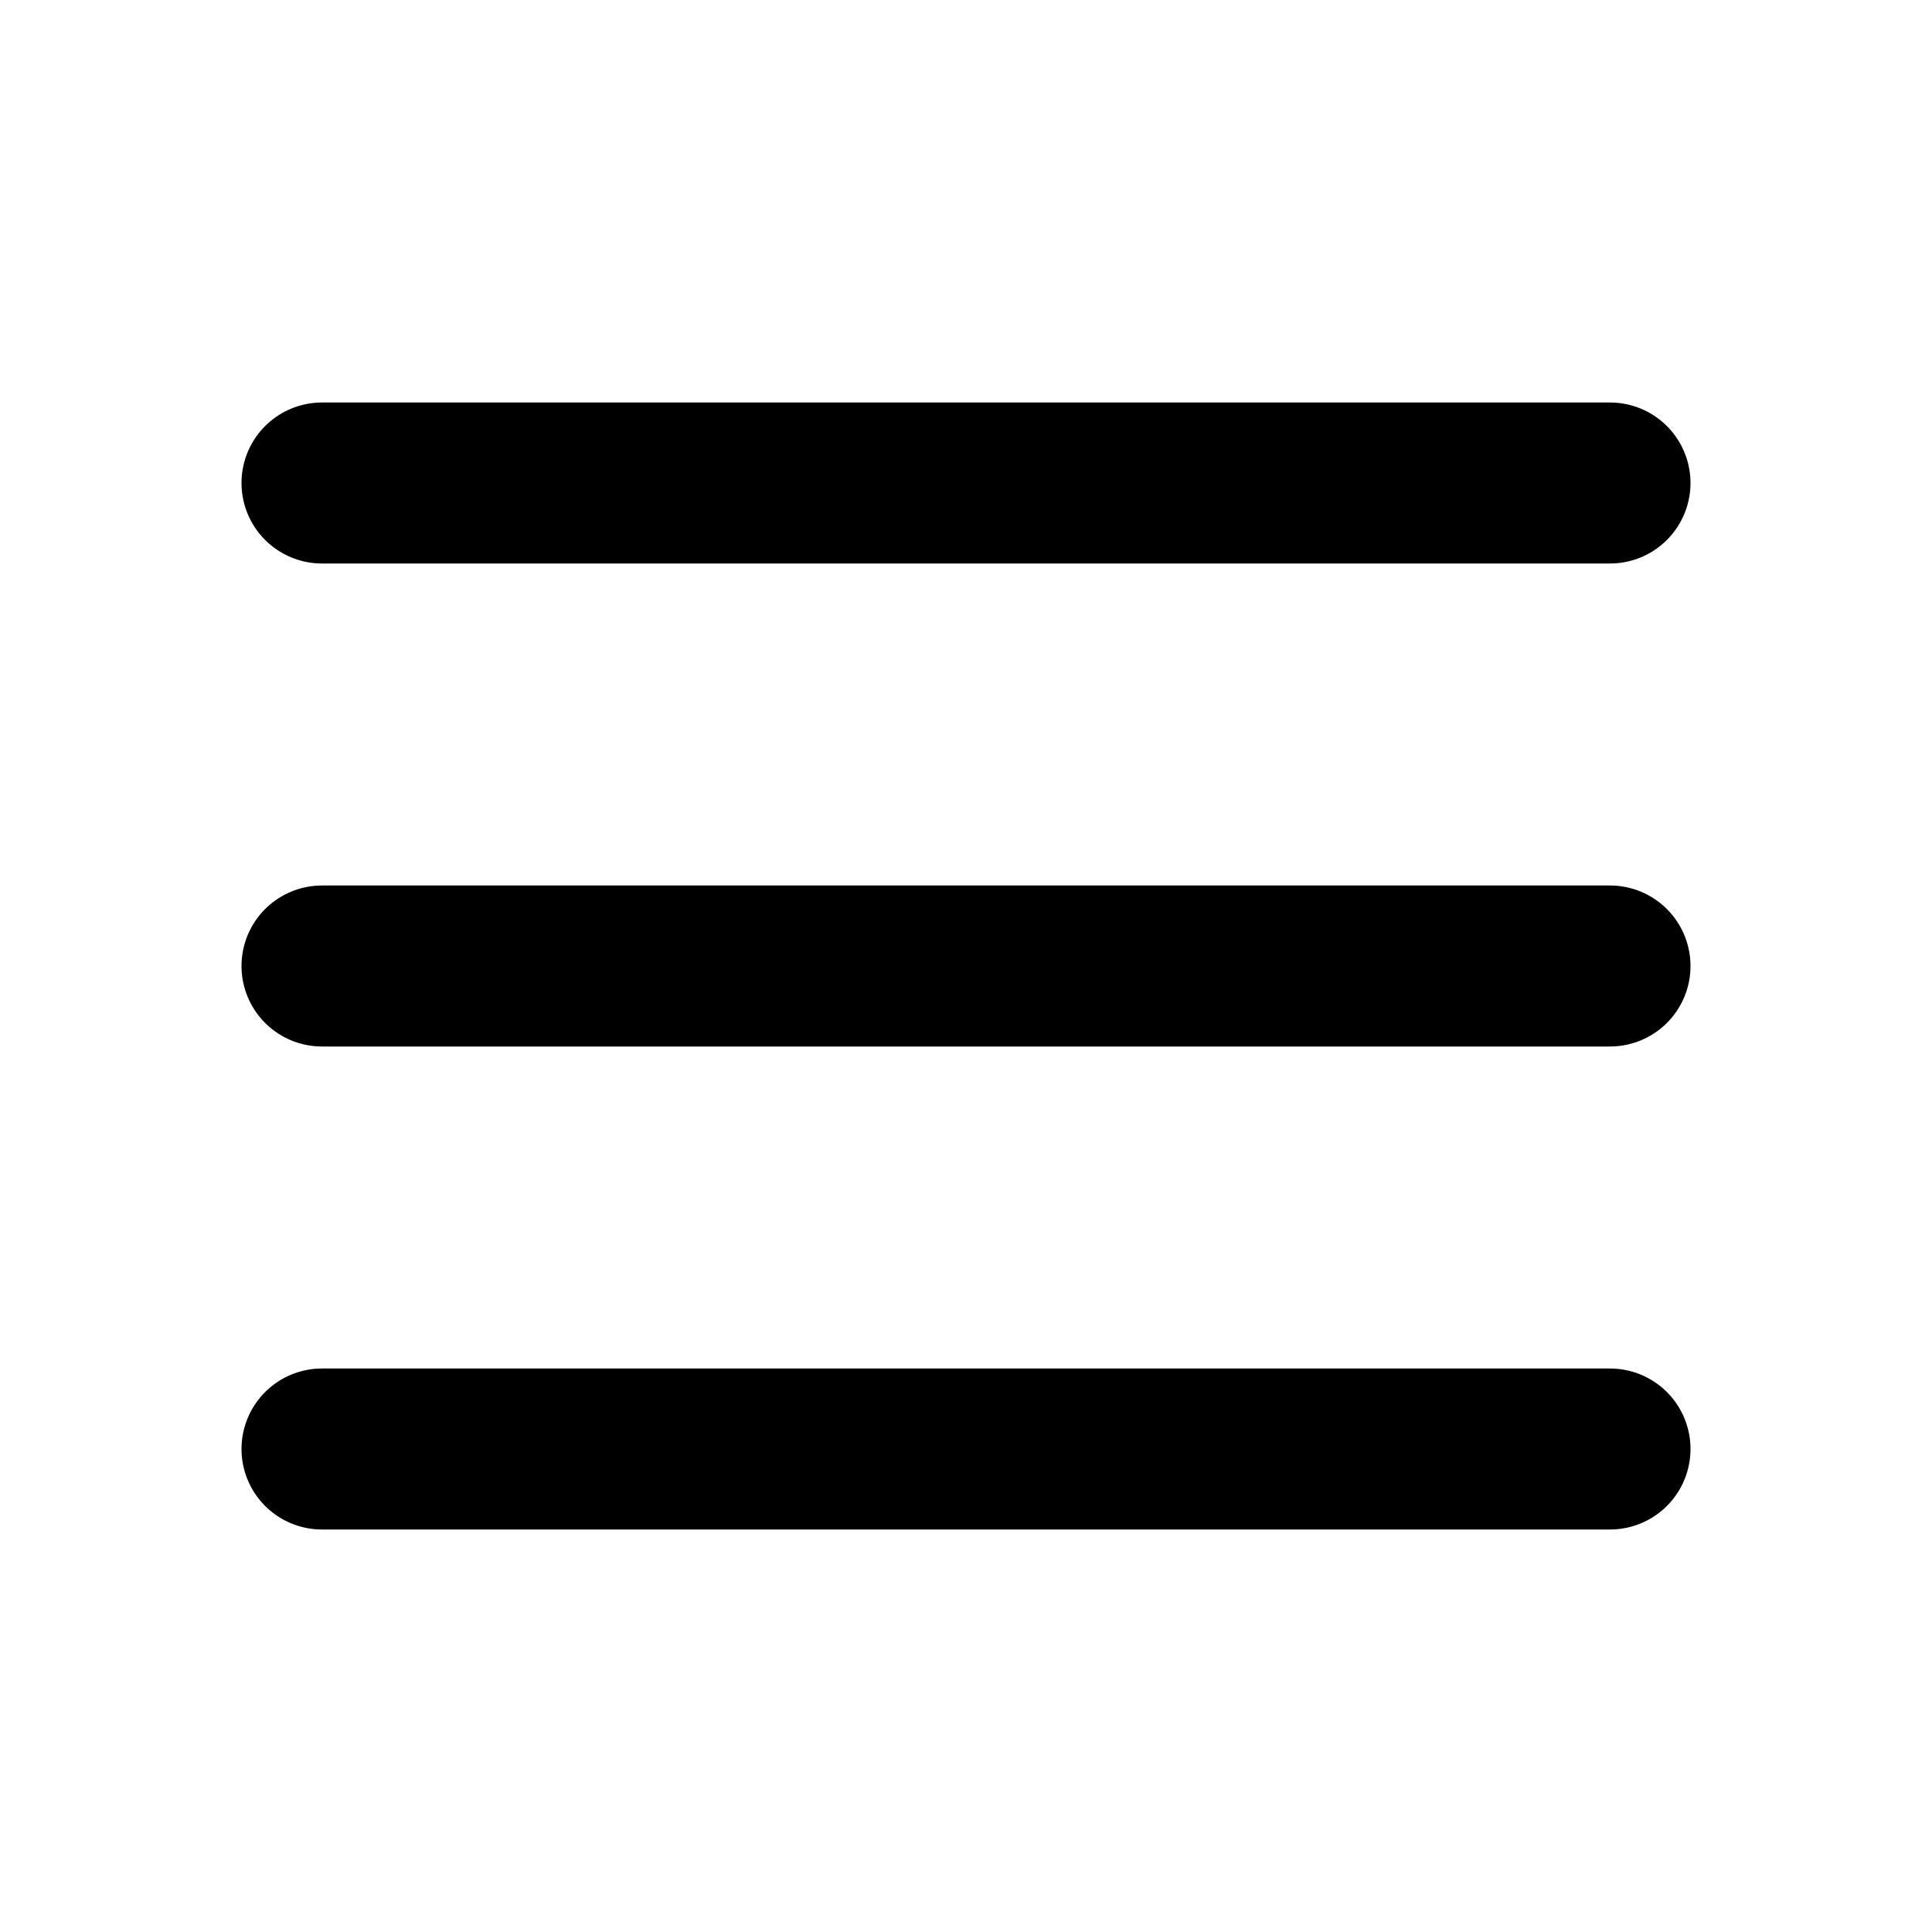
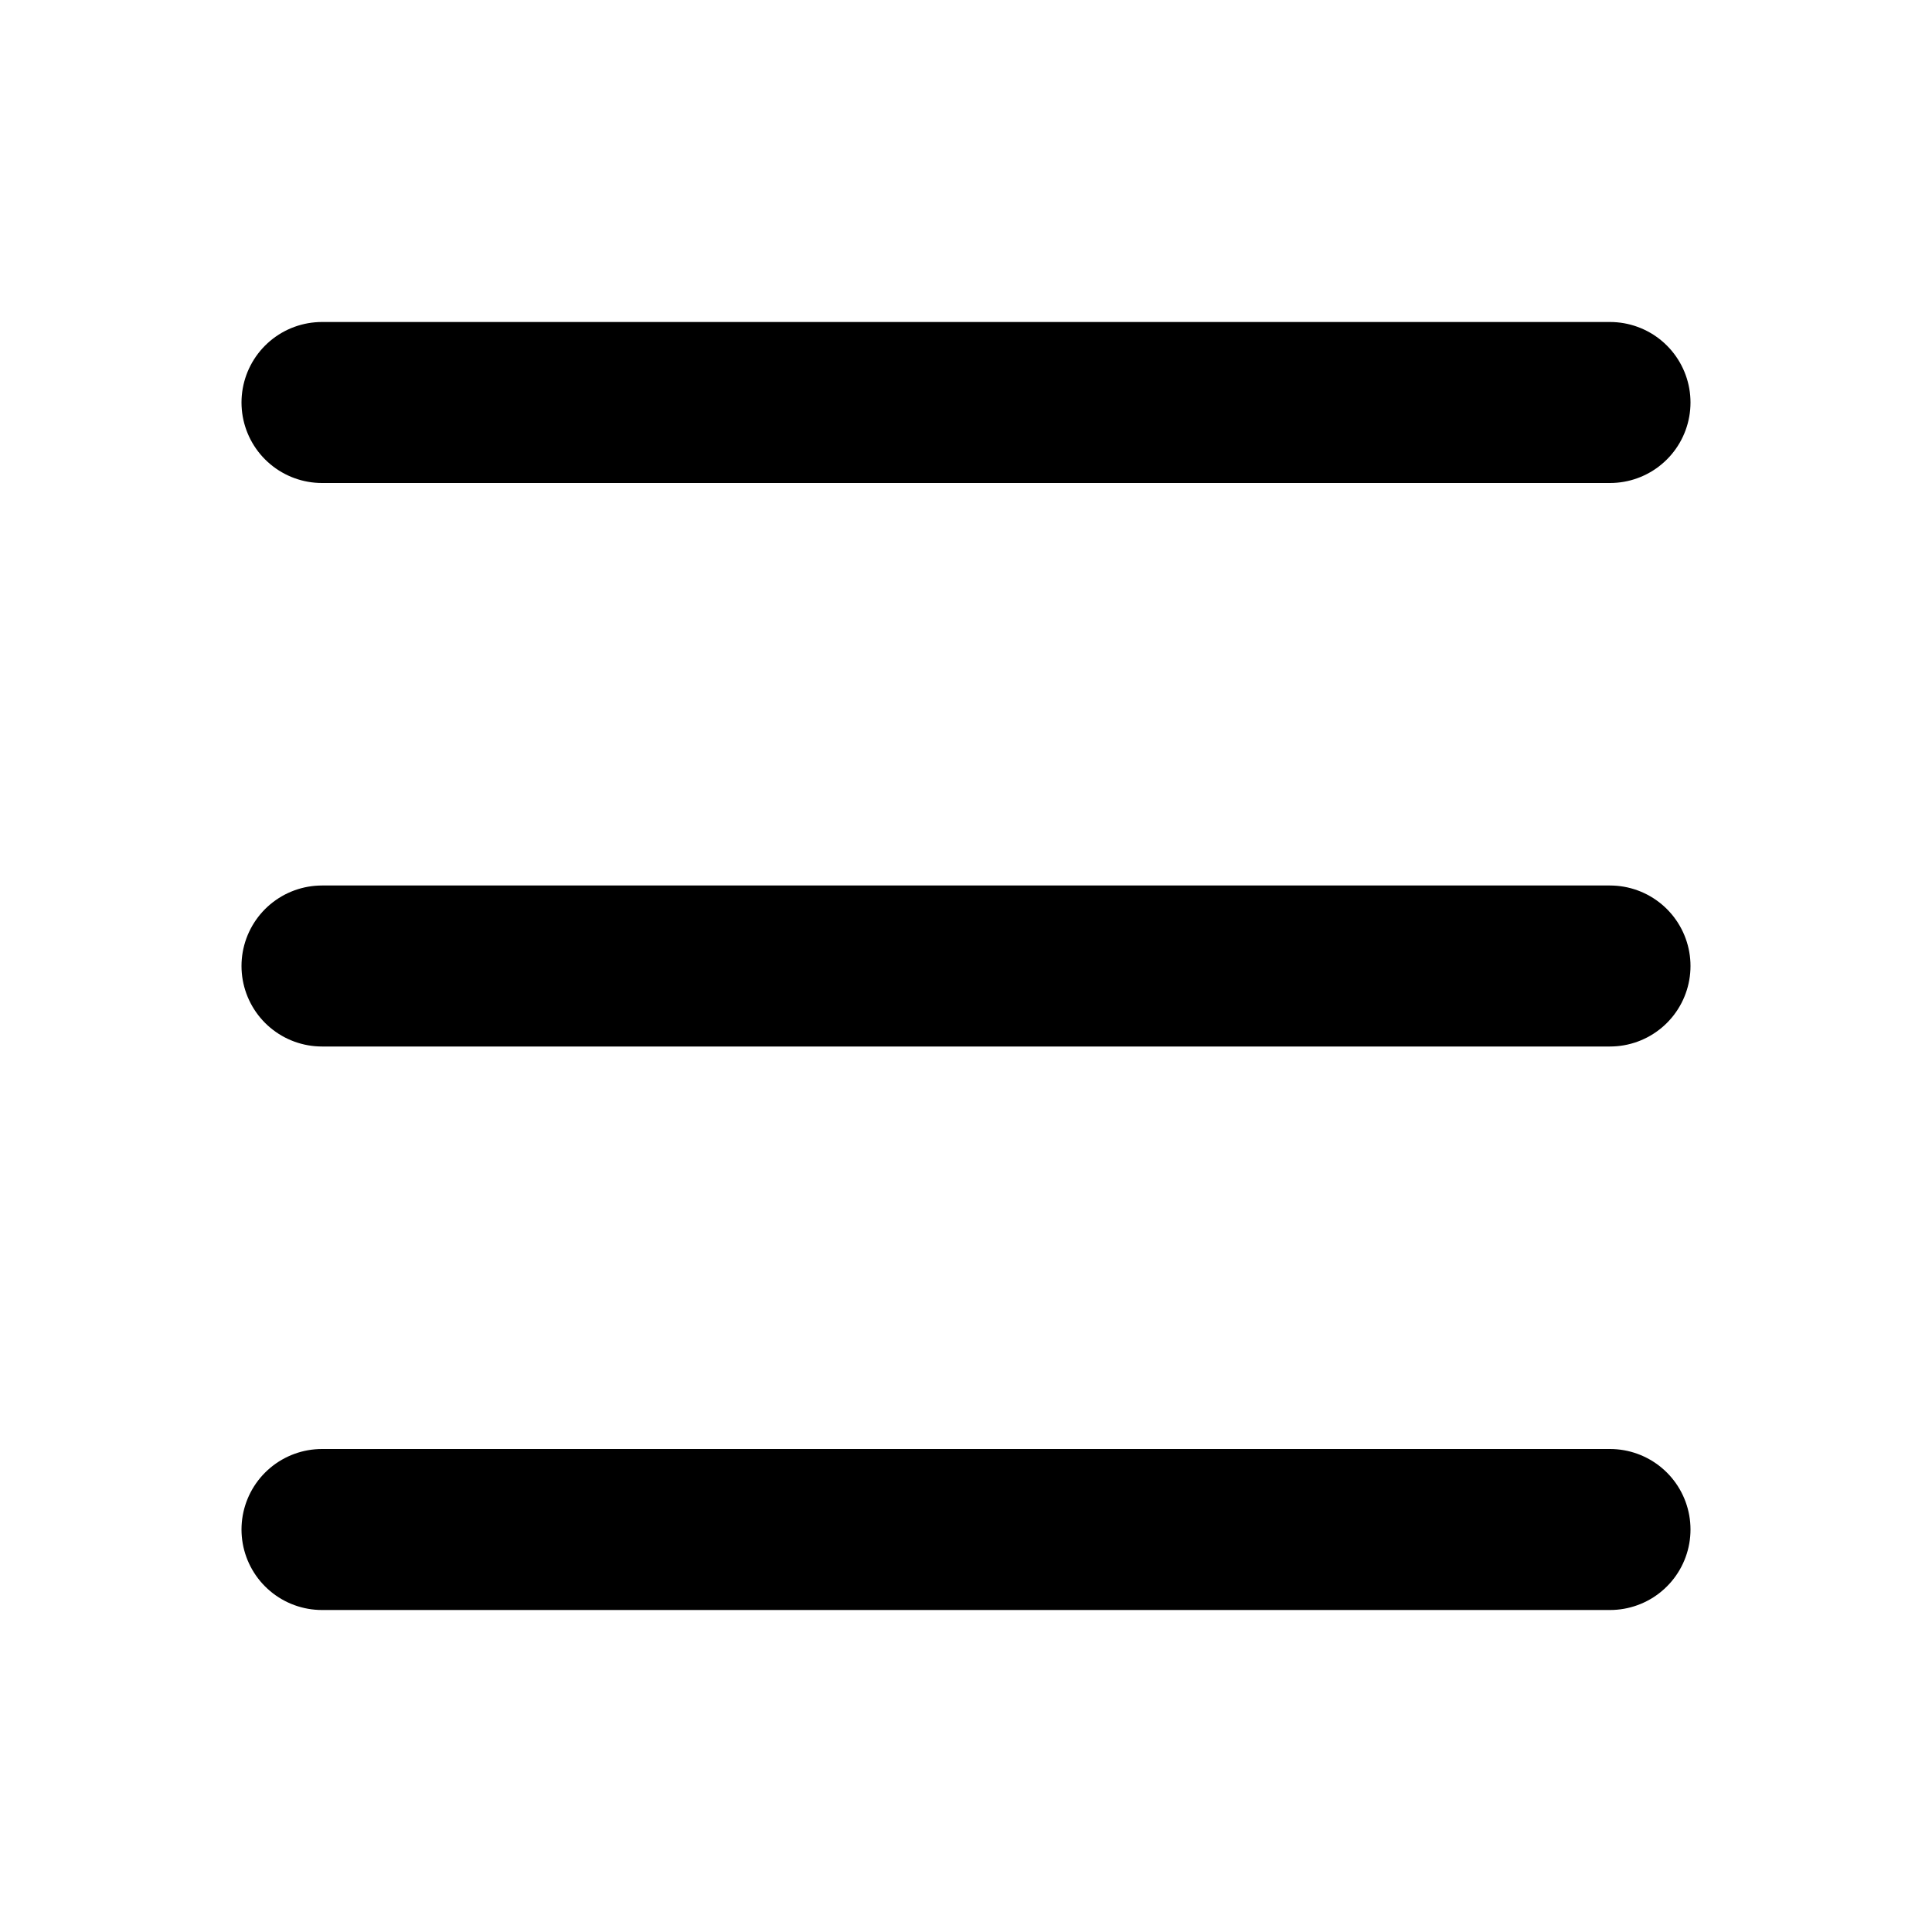
- <svg xmlns="http://www.w3.org/2000/svg" width="24" height="24" viewBox="0 0 24 24" fill="none" stroke="currentColor" stroke-width="2" stroke-linecap="round" stroke-linejoin="round">
+ <svg xmlns="http://www.w3.org/2000/svg" class="lucide lucide-menu" width="24" height="24" viewBox="0 0 24 24" fill="none" stroke="currentColor" stroke-width="2" stroke-linecap="round" stroke-linejoin="round">
+   <path d="M4 5h16" />
  <path d="M4 12h16" />
-   <path d="M4 6h16" />
-   <path d="M4 18h16" />
+   <path d="M4 19h16" />
</svg>
